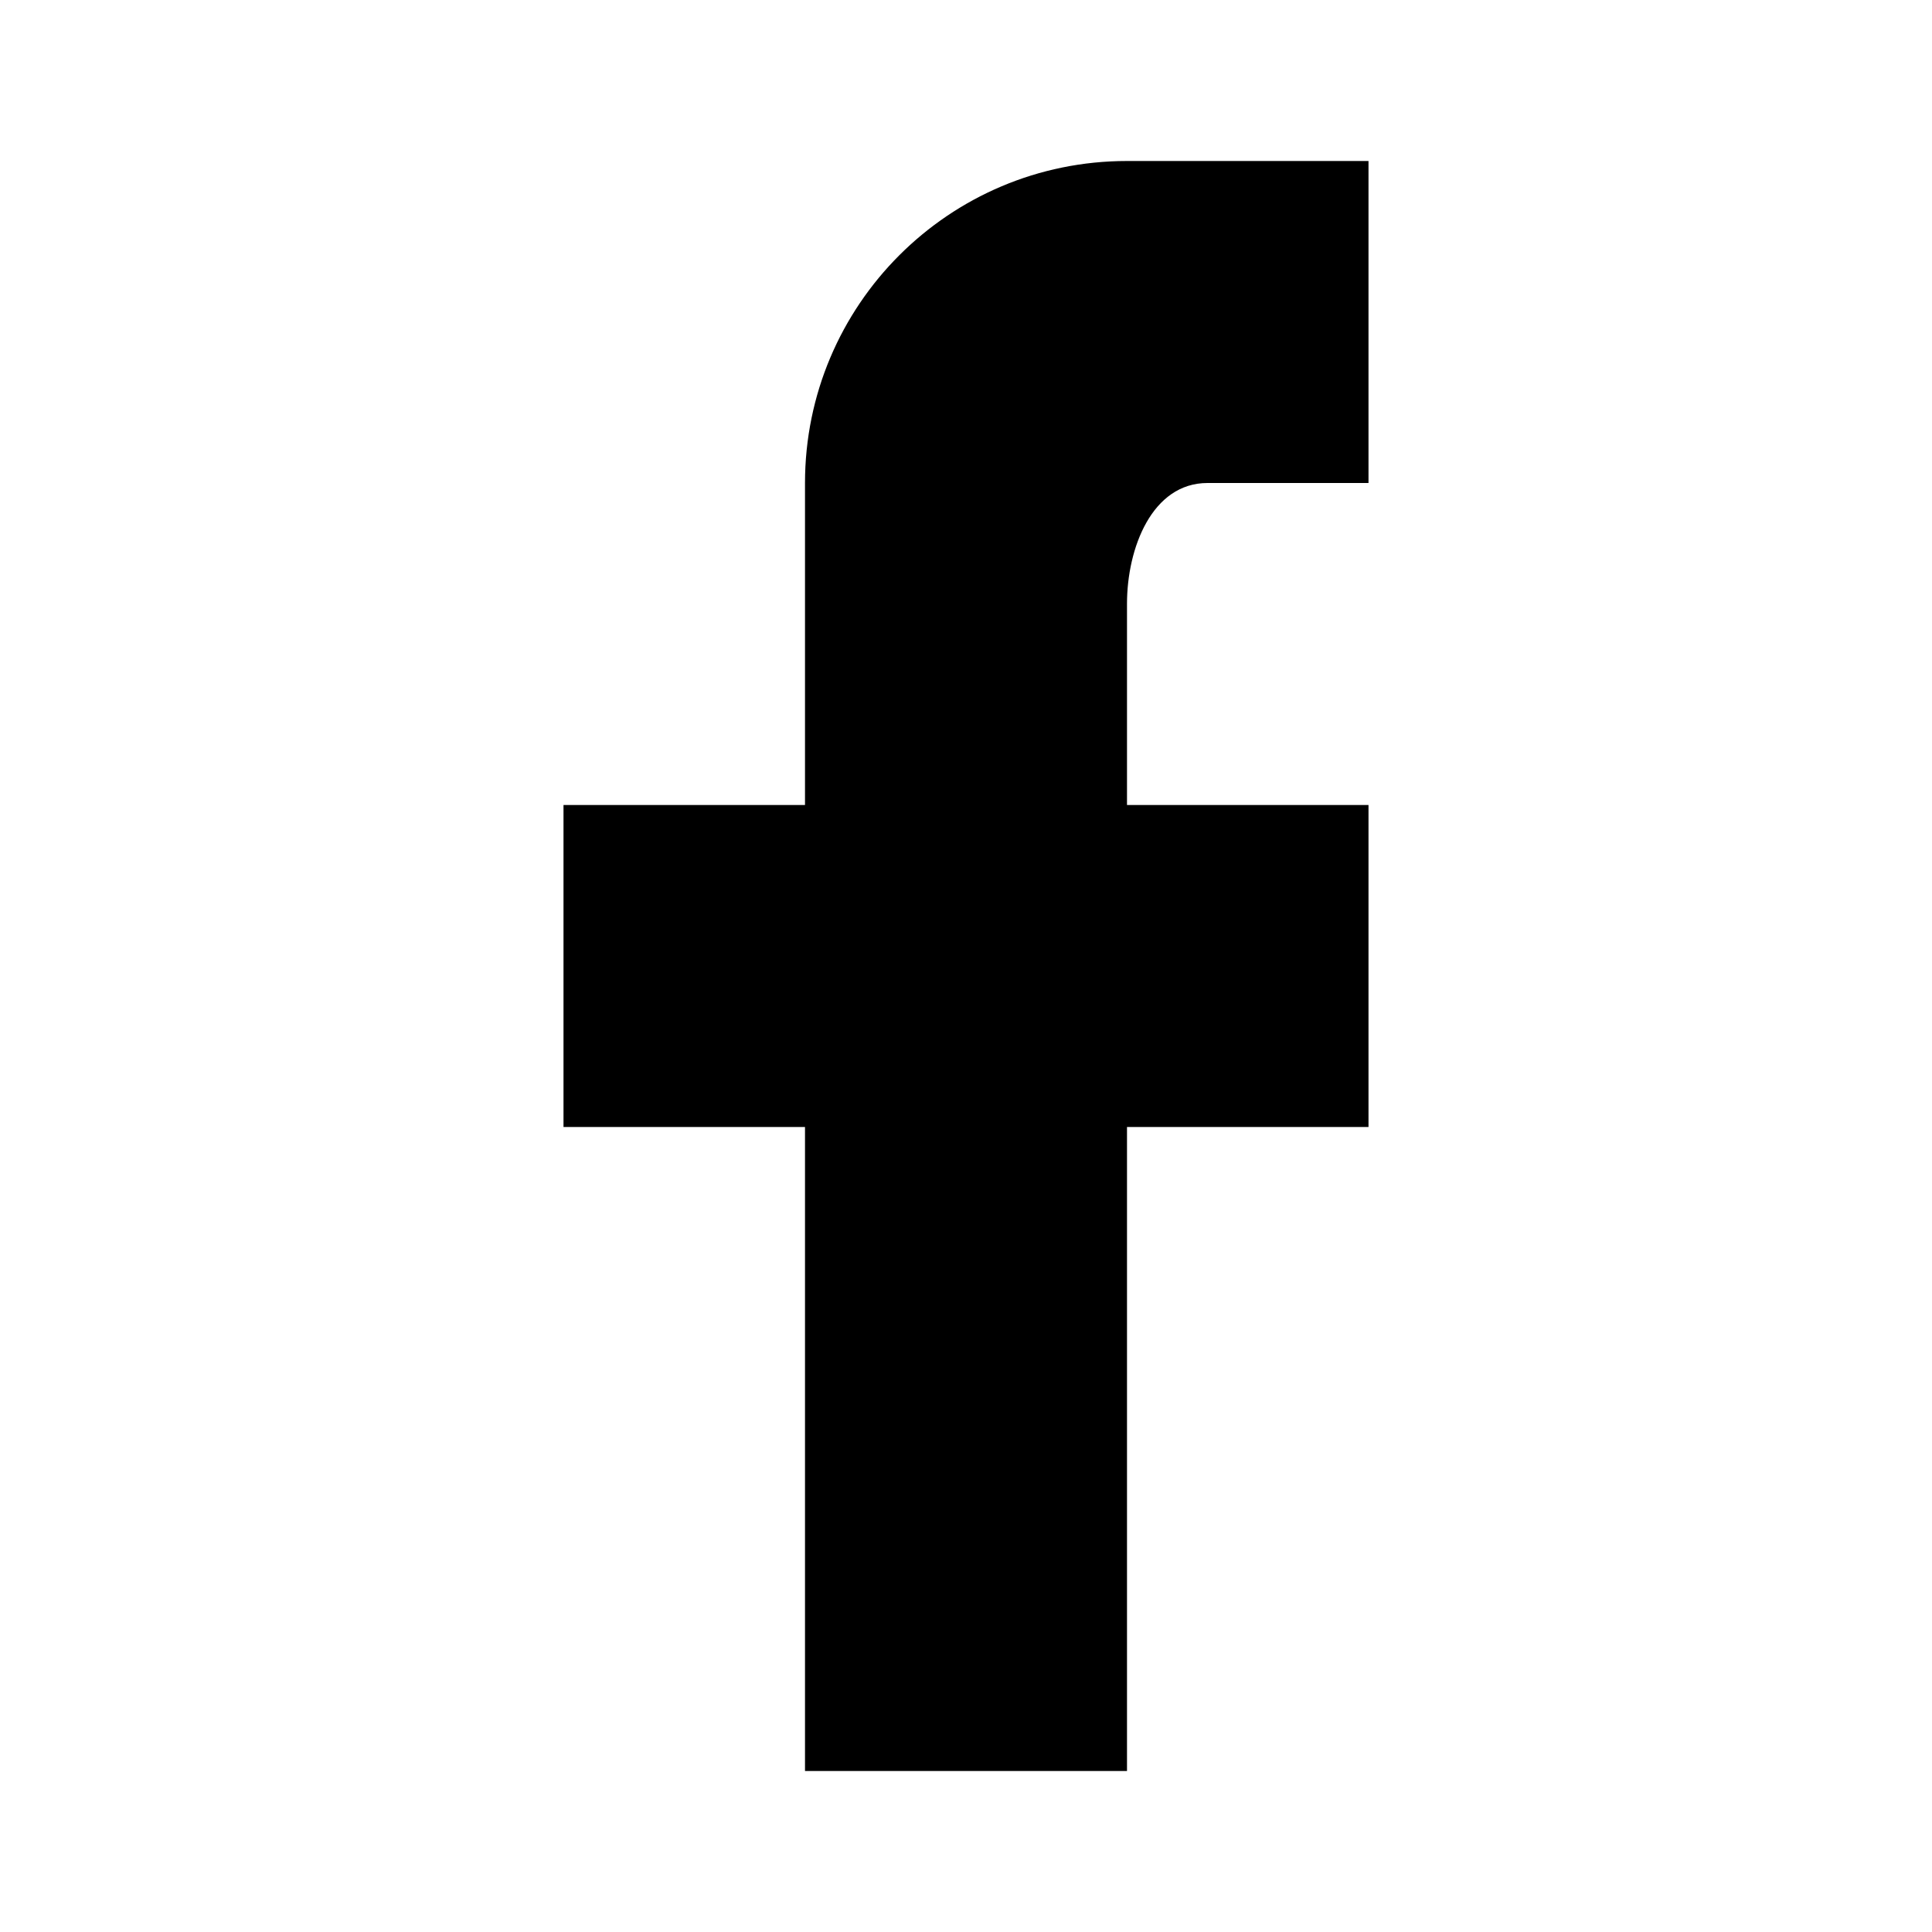
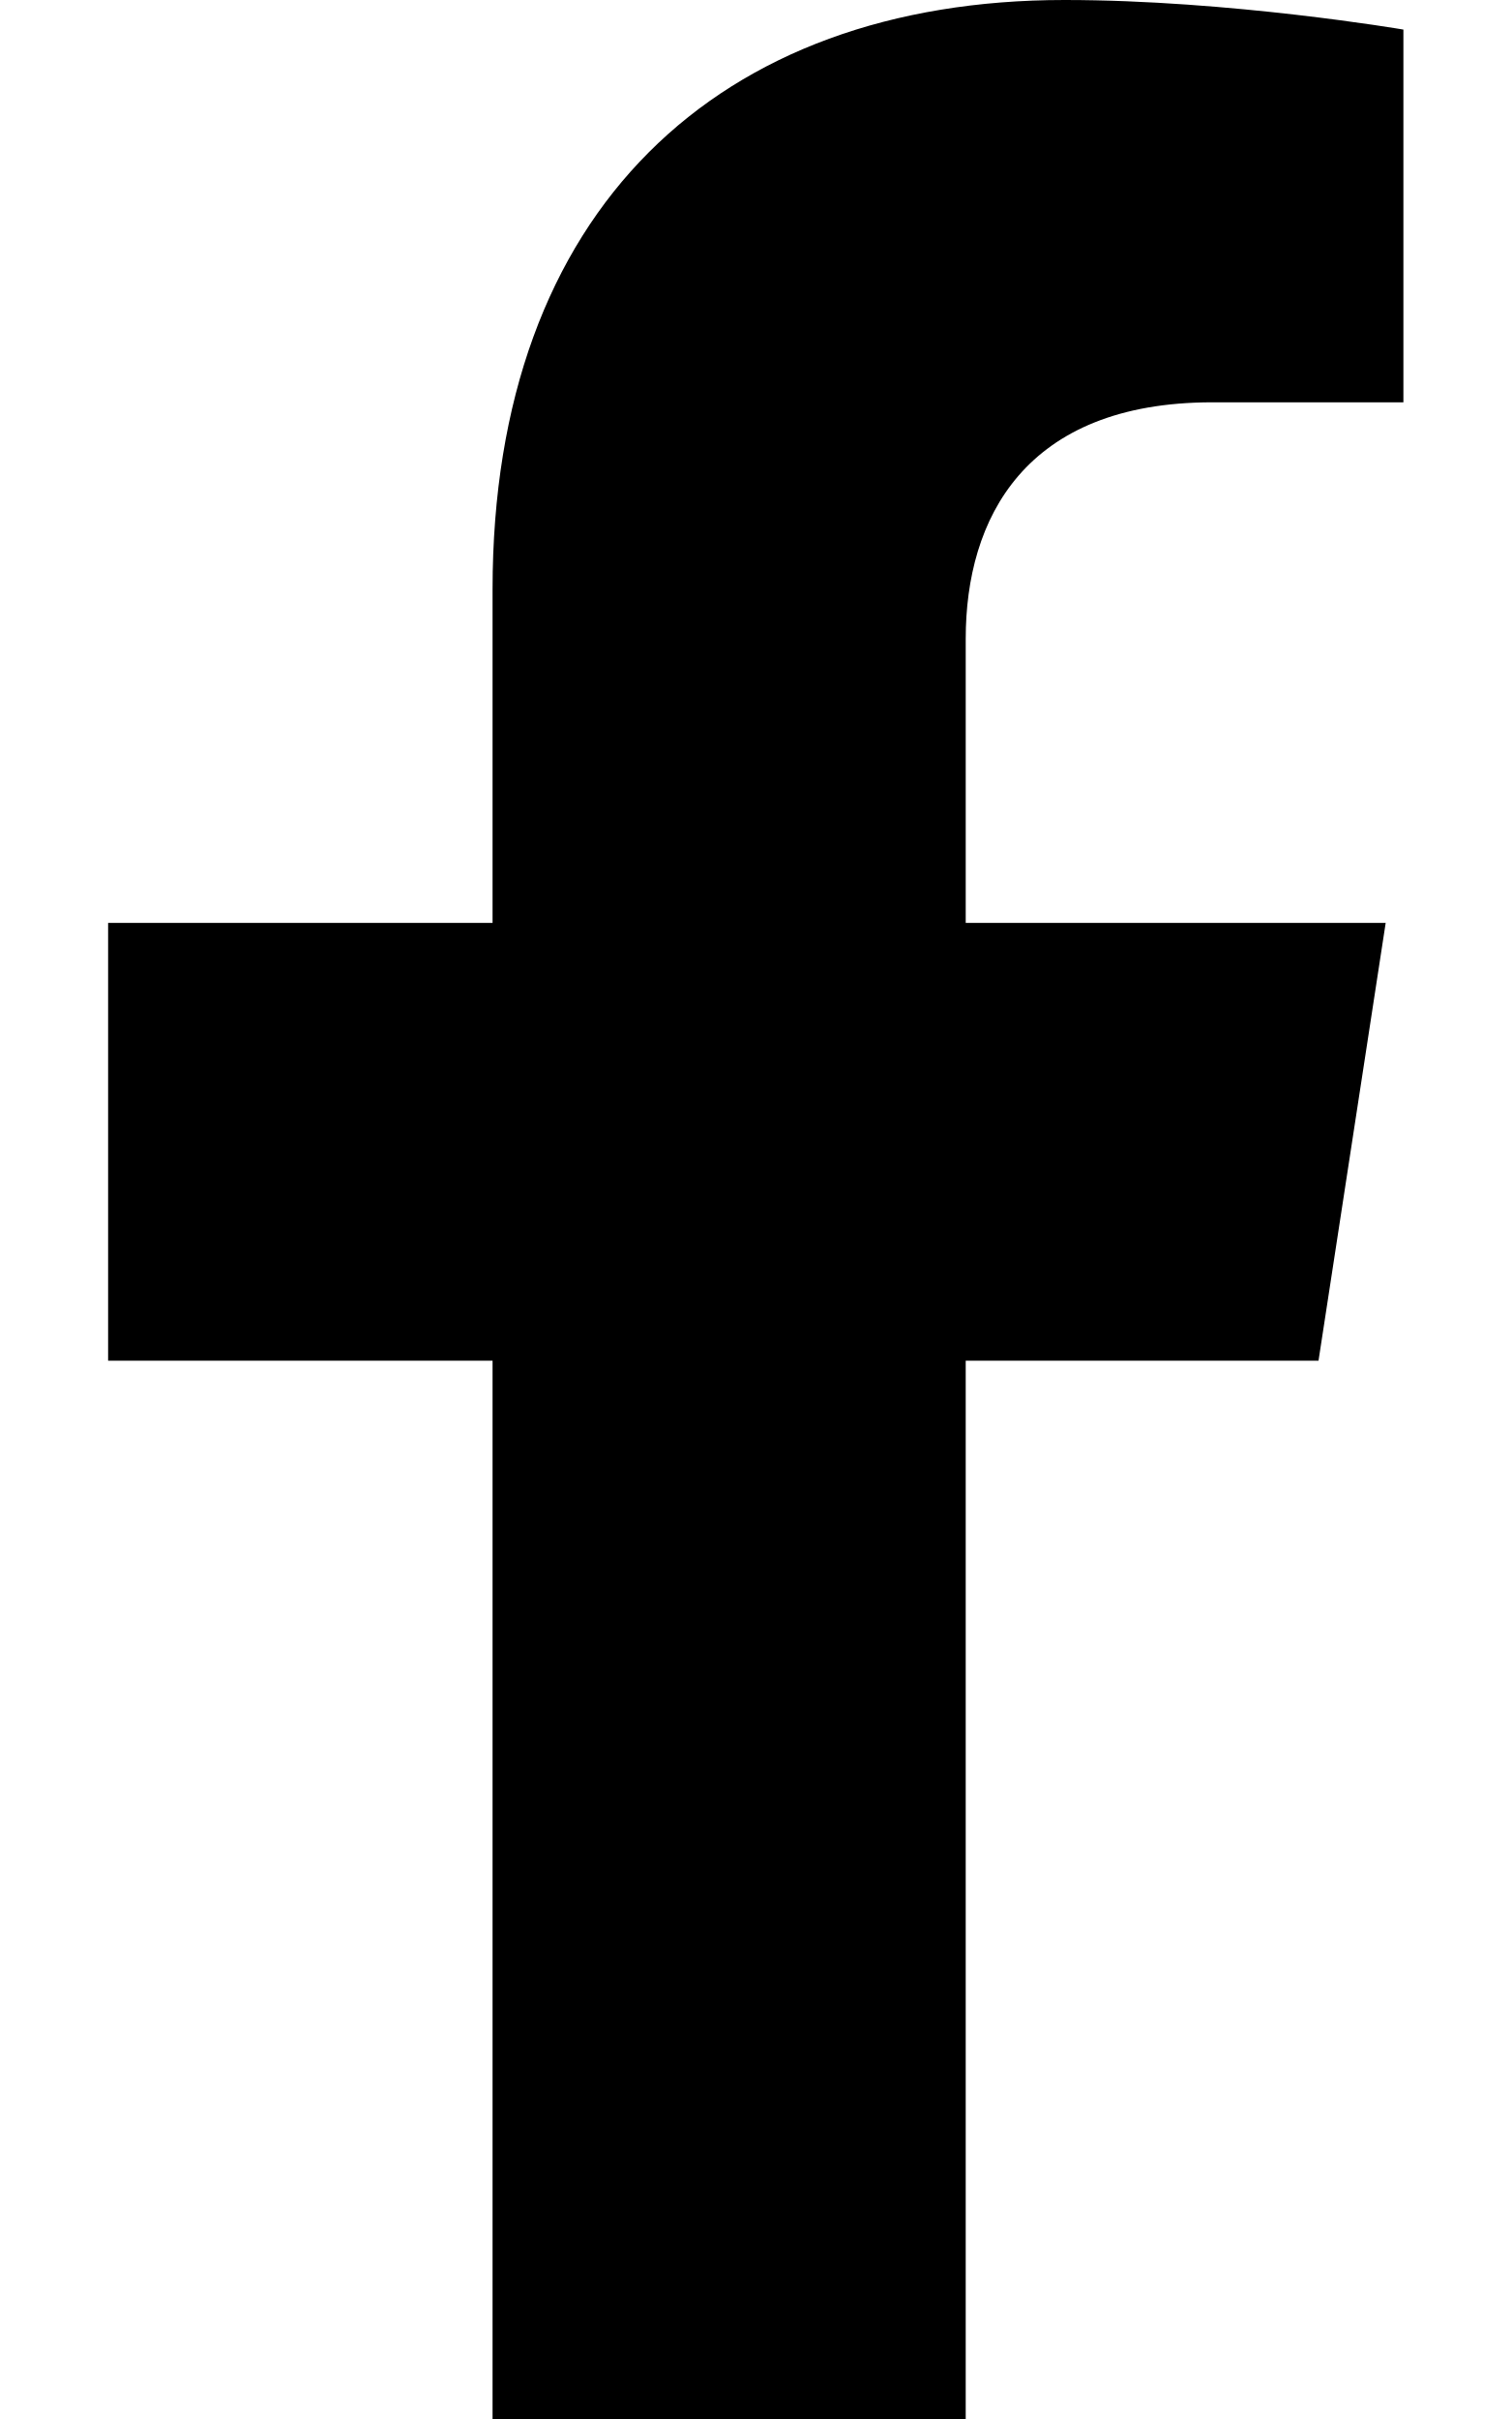
- <svg xmlns="http://www.w3.org/2000/svg" version="1.1" width="24" height="24" viewBox="0 0 24 24">
-   <path d="M17,2V2H17V6H15C14.31,6 14,6.81 14,7.5V10H14L17,10V14H14V22H10V14H7V10H10V6C10,3.79 11.79,2 14,2H17Z" />
+ <svg xmlns="http://www.w3.org/2000/svg" viewBox="0 0 320 512">
+   <path d="M279.14 288l14.22-92.66h-88.91v-60.13c0-25.35 12.42-50.06 52.24-50.06h40.42V6.26S260.43 0 225.36 0c-73.22 0-121.08 44.38-121.08 124.72v70.62H22.89V288h81.39v224h100.17V288z" />
</svg>
